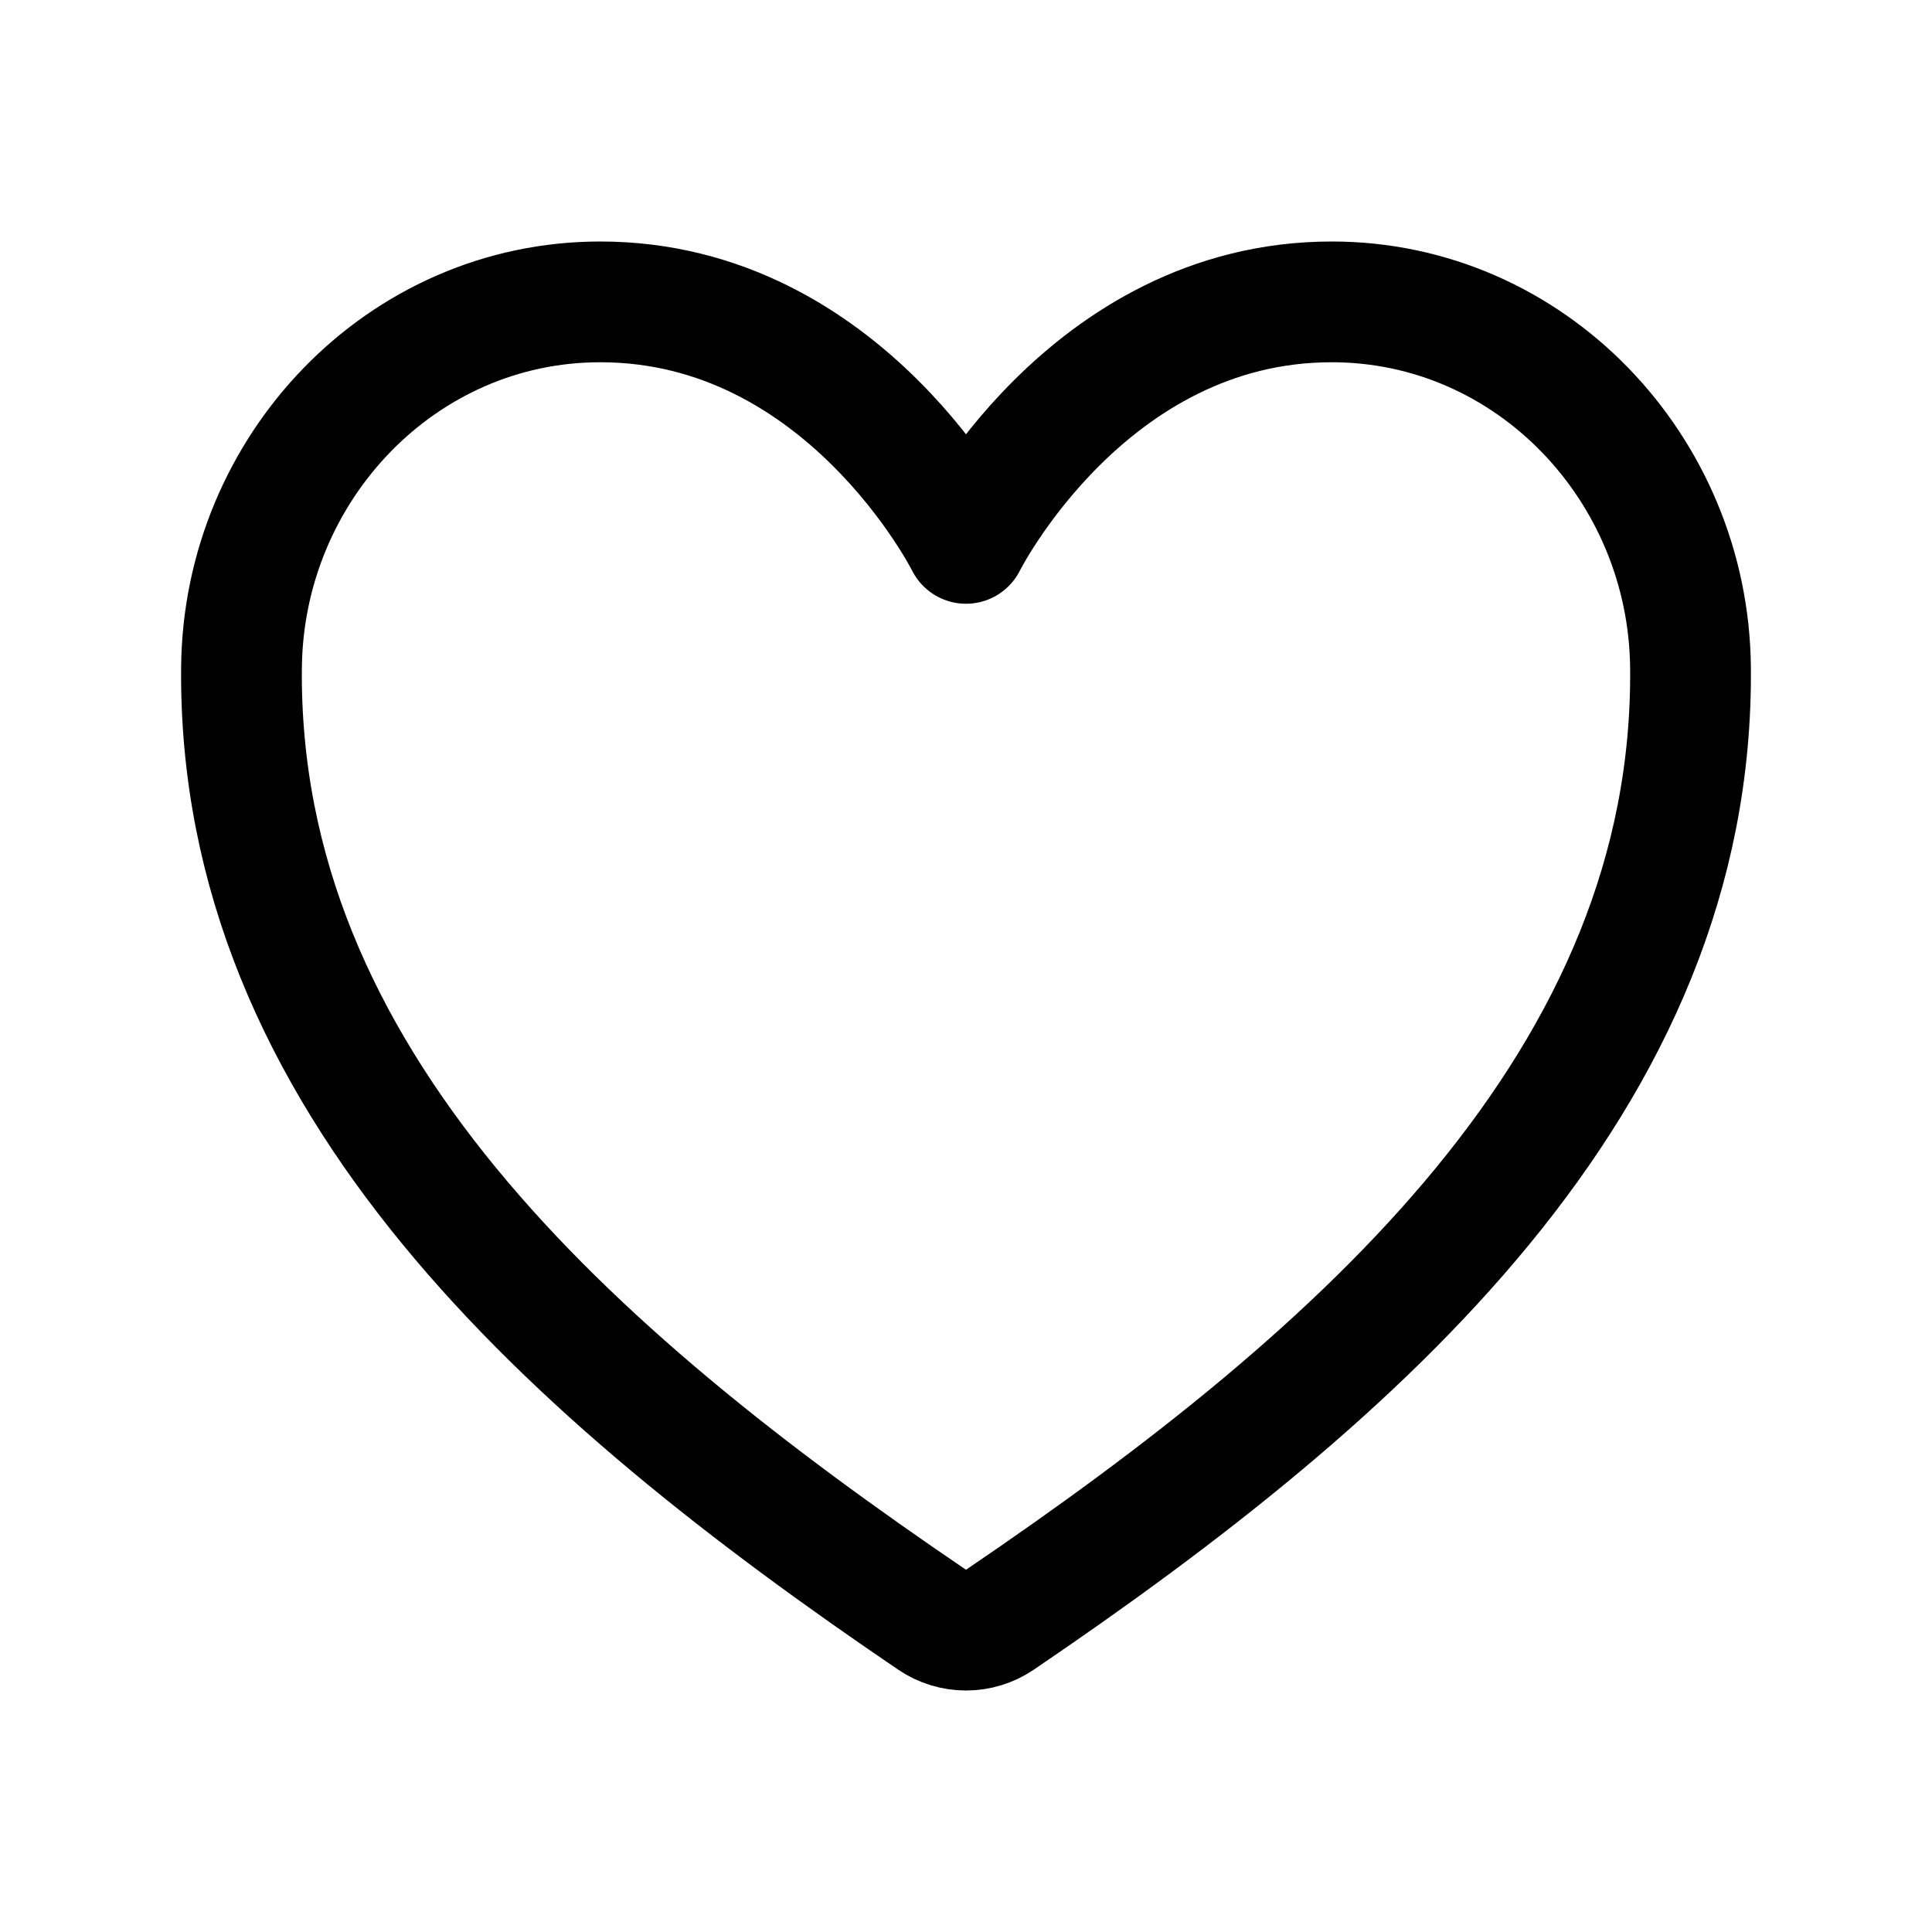
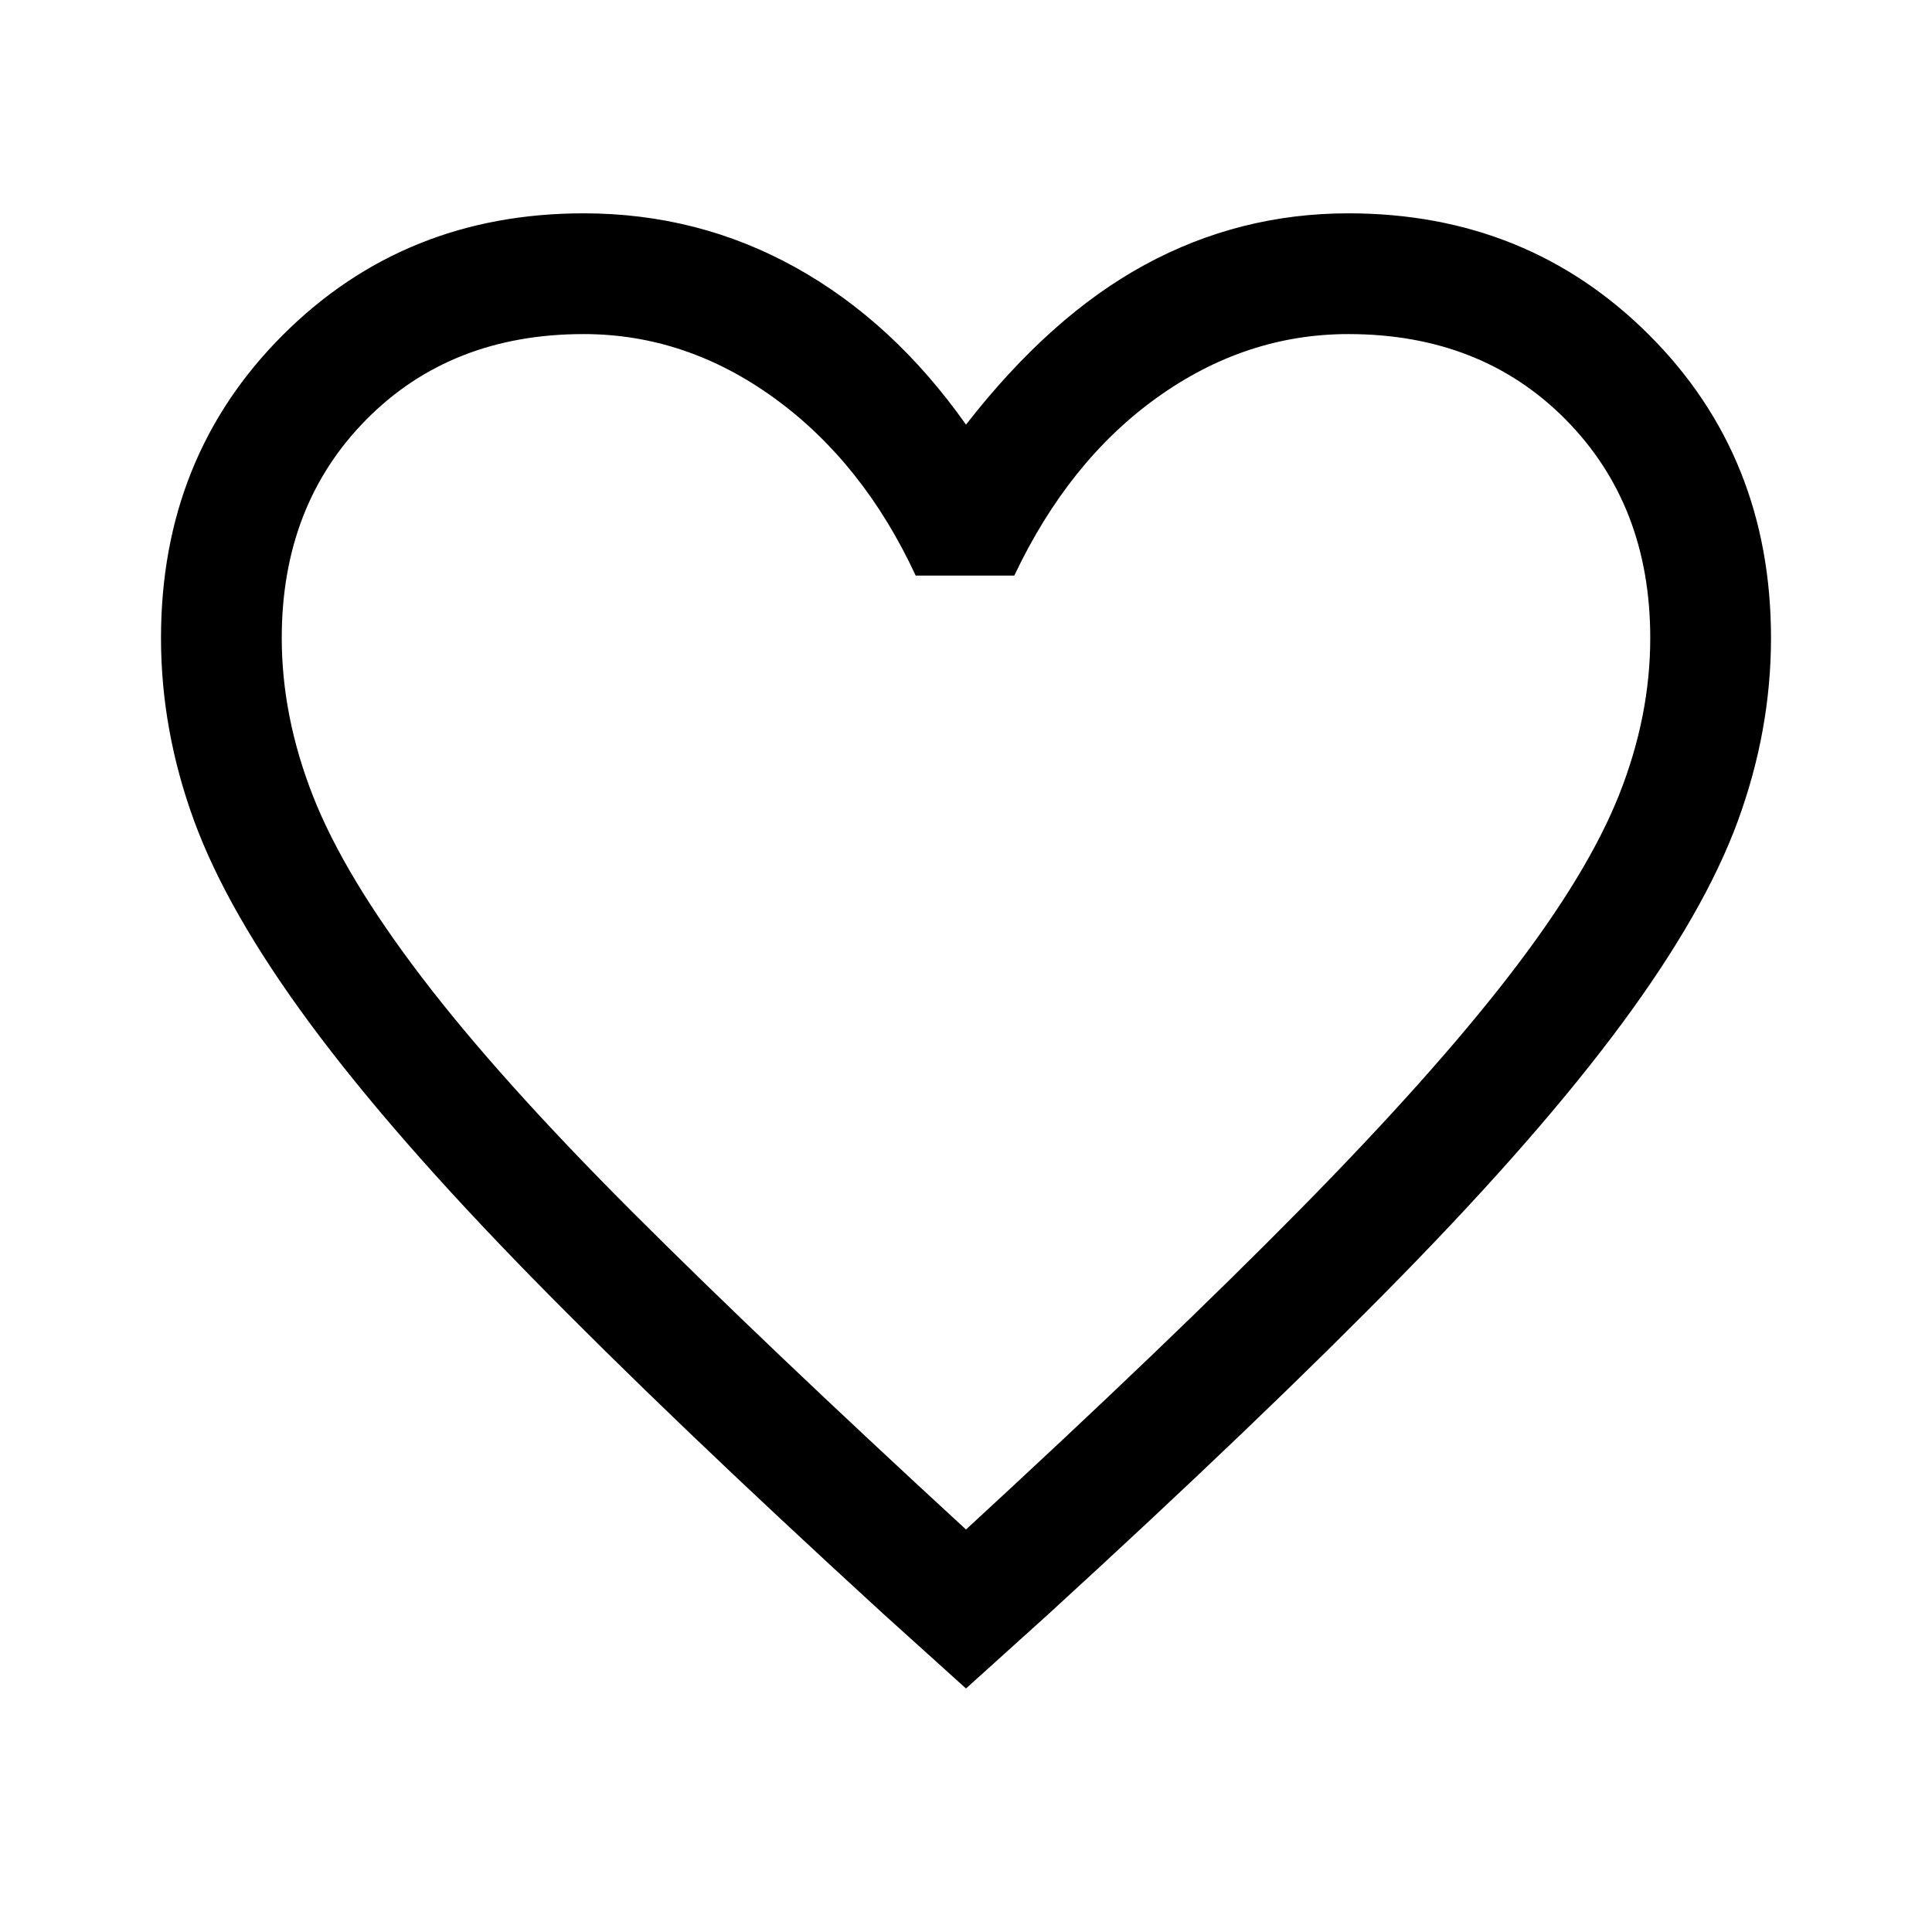
- <svg xmlns="http://www.w3.org/2000/svg" class="ionicon" viewBox="0 0 512 512">
-   <path d="M352.92 80C288 80 256 144 256 144s-32-64-96.92-64c-52.76 0-94.54 44.14-95.08 96.81-1.1 109.33 86.73 187.08 183 252.42a16 16 0 0018 0c96.26-65.34 184.09-143.09 183-252.42-.54-52.67-42.32-96.81-95.08-96.81z" fill="none" stroke="currentColor" stroke-linecap="round" stroke-linejoin="round" stroke-width="32" />
+ <svg xmlns="http://www.w3.org/2000/svg" height="48" width="48">
+   <path d="m24 41.95-2.05-1.85q-5.3-4.85-8.75-8.375-3.45-3.525-5.5-6.3T4.825 20.4Q4 18.15 4 15.85q0-4.5 3.025-7.525Q10.05 5.3 14.5 5.3q2.85 0 5.275 1.35Q22.2 8 24 10.55q2.1-2.7 4.45-3.975T33.5 5.3q4.45 0 7.475 3.025Q44 11.35 44 15.85q0 2.3-.825 4.55T40.3 25.425q-2.05 2.775-5.5 6.3T26.05 40.1ZM24 38q5.05-4.65 8.325-7.975 3.275-3.325 5.2-5.825 1.925-2.5 2.7-4.45.775-1.95.775-3.9 0-3.3-2.1-5.425T33.5 8.3q-2.55 0-4.75 1.575T25.2 14.3h-2.45q-1.3-2.8-3.5-4.4-2.2-1.6-4.75-1.6-3.3 0-5.4 2.125Q7 12.55 7 15.85q0 1.95.775 3.925.775 1.975 2.7 4.5Q12.4 26.8 15.7 30.1 19 33.4 24 38Zm0-14.85Z" />
</svg>
